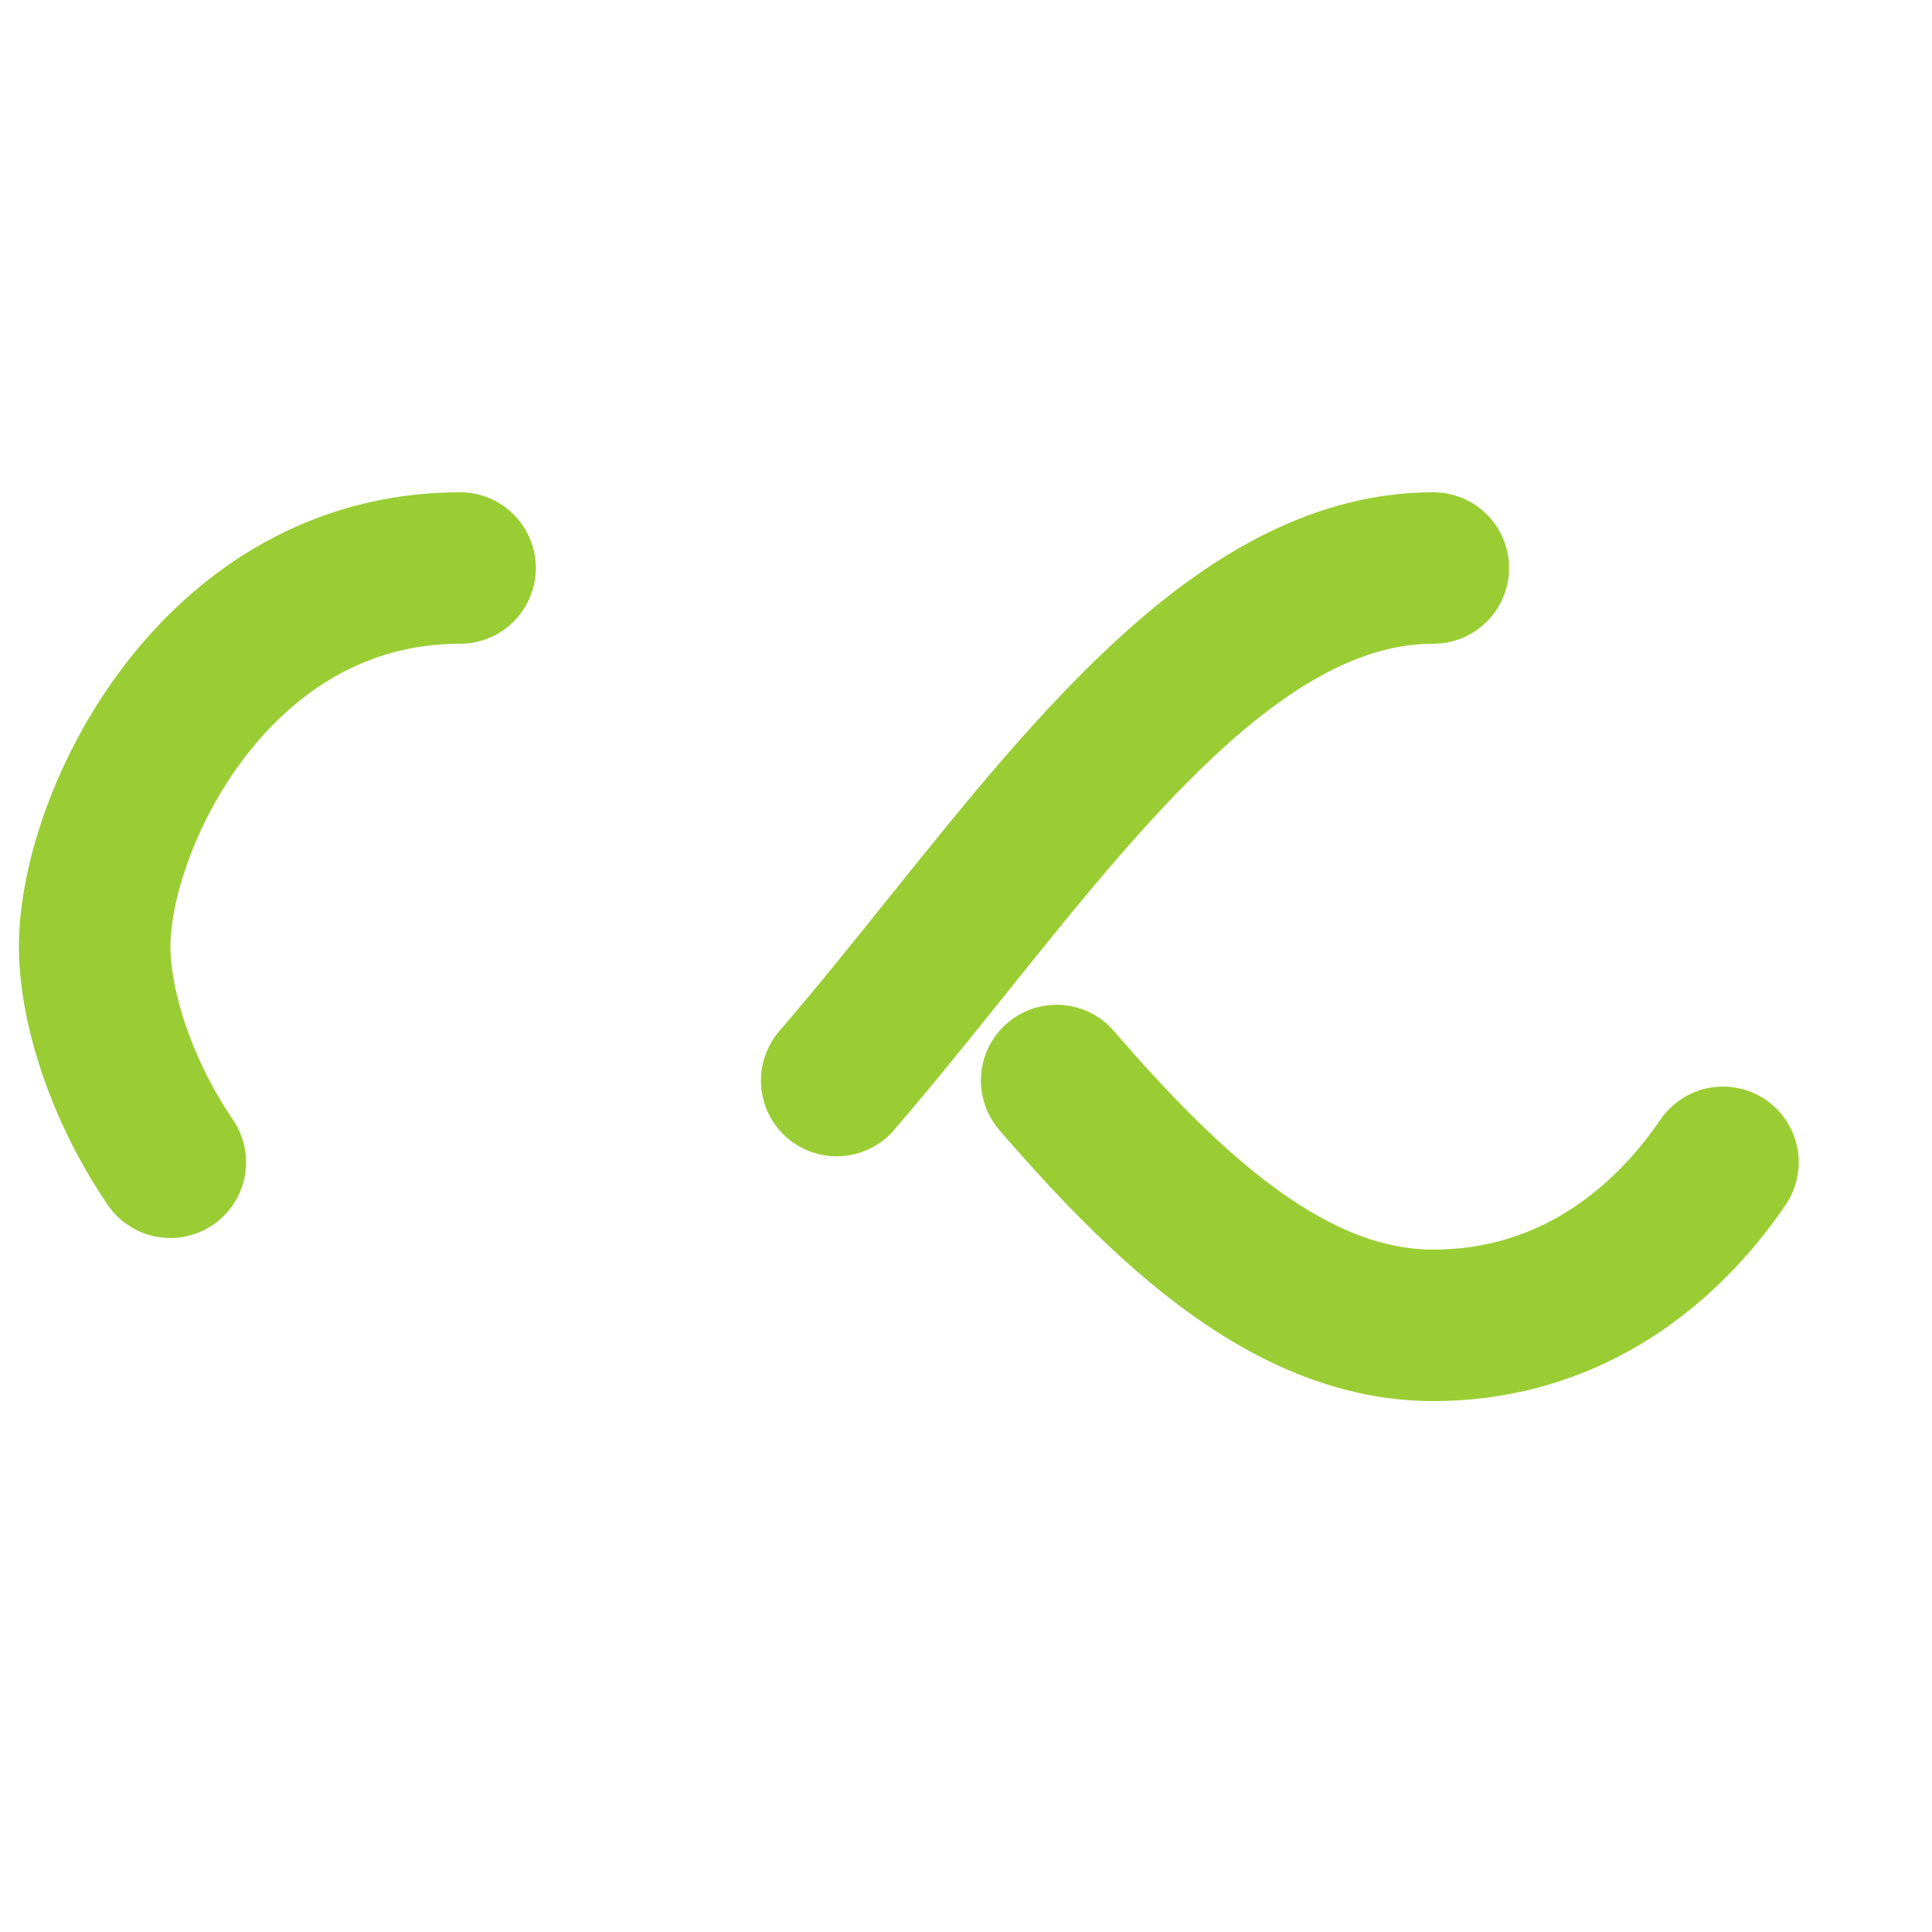
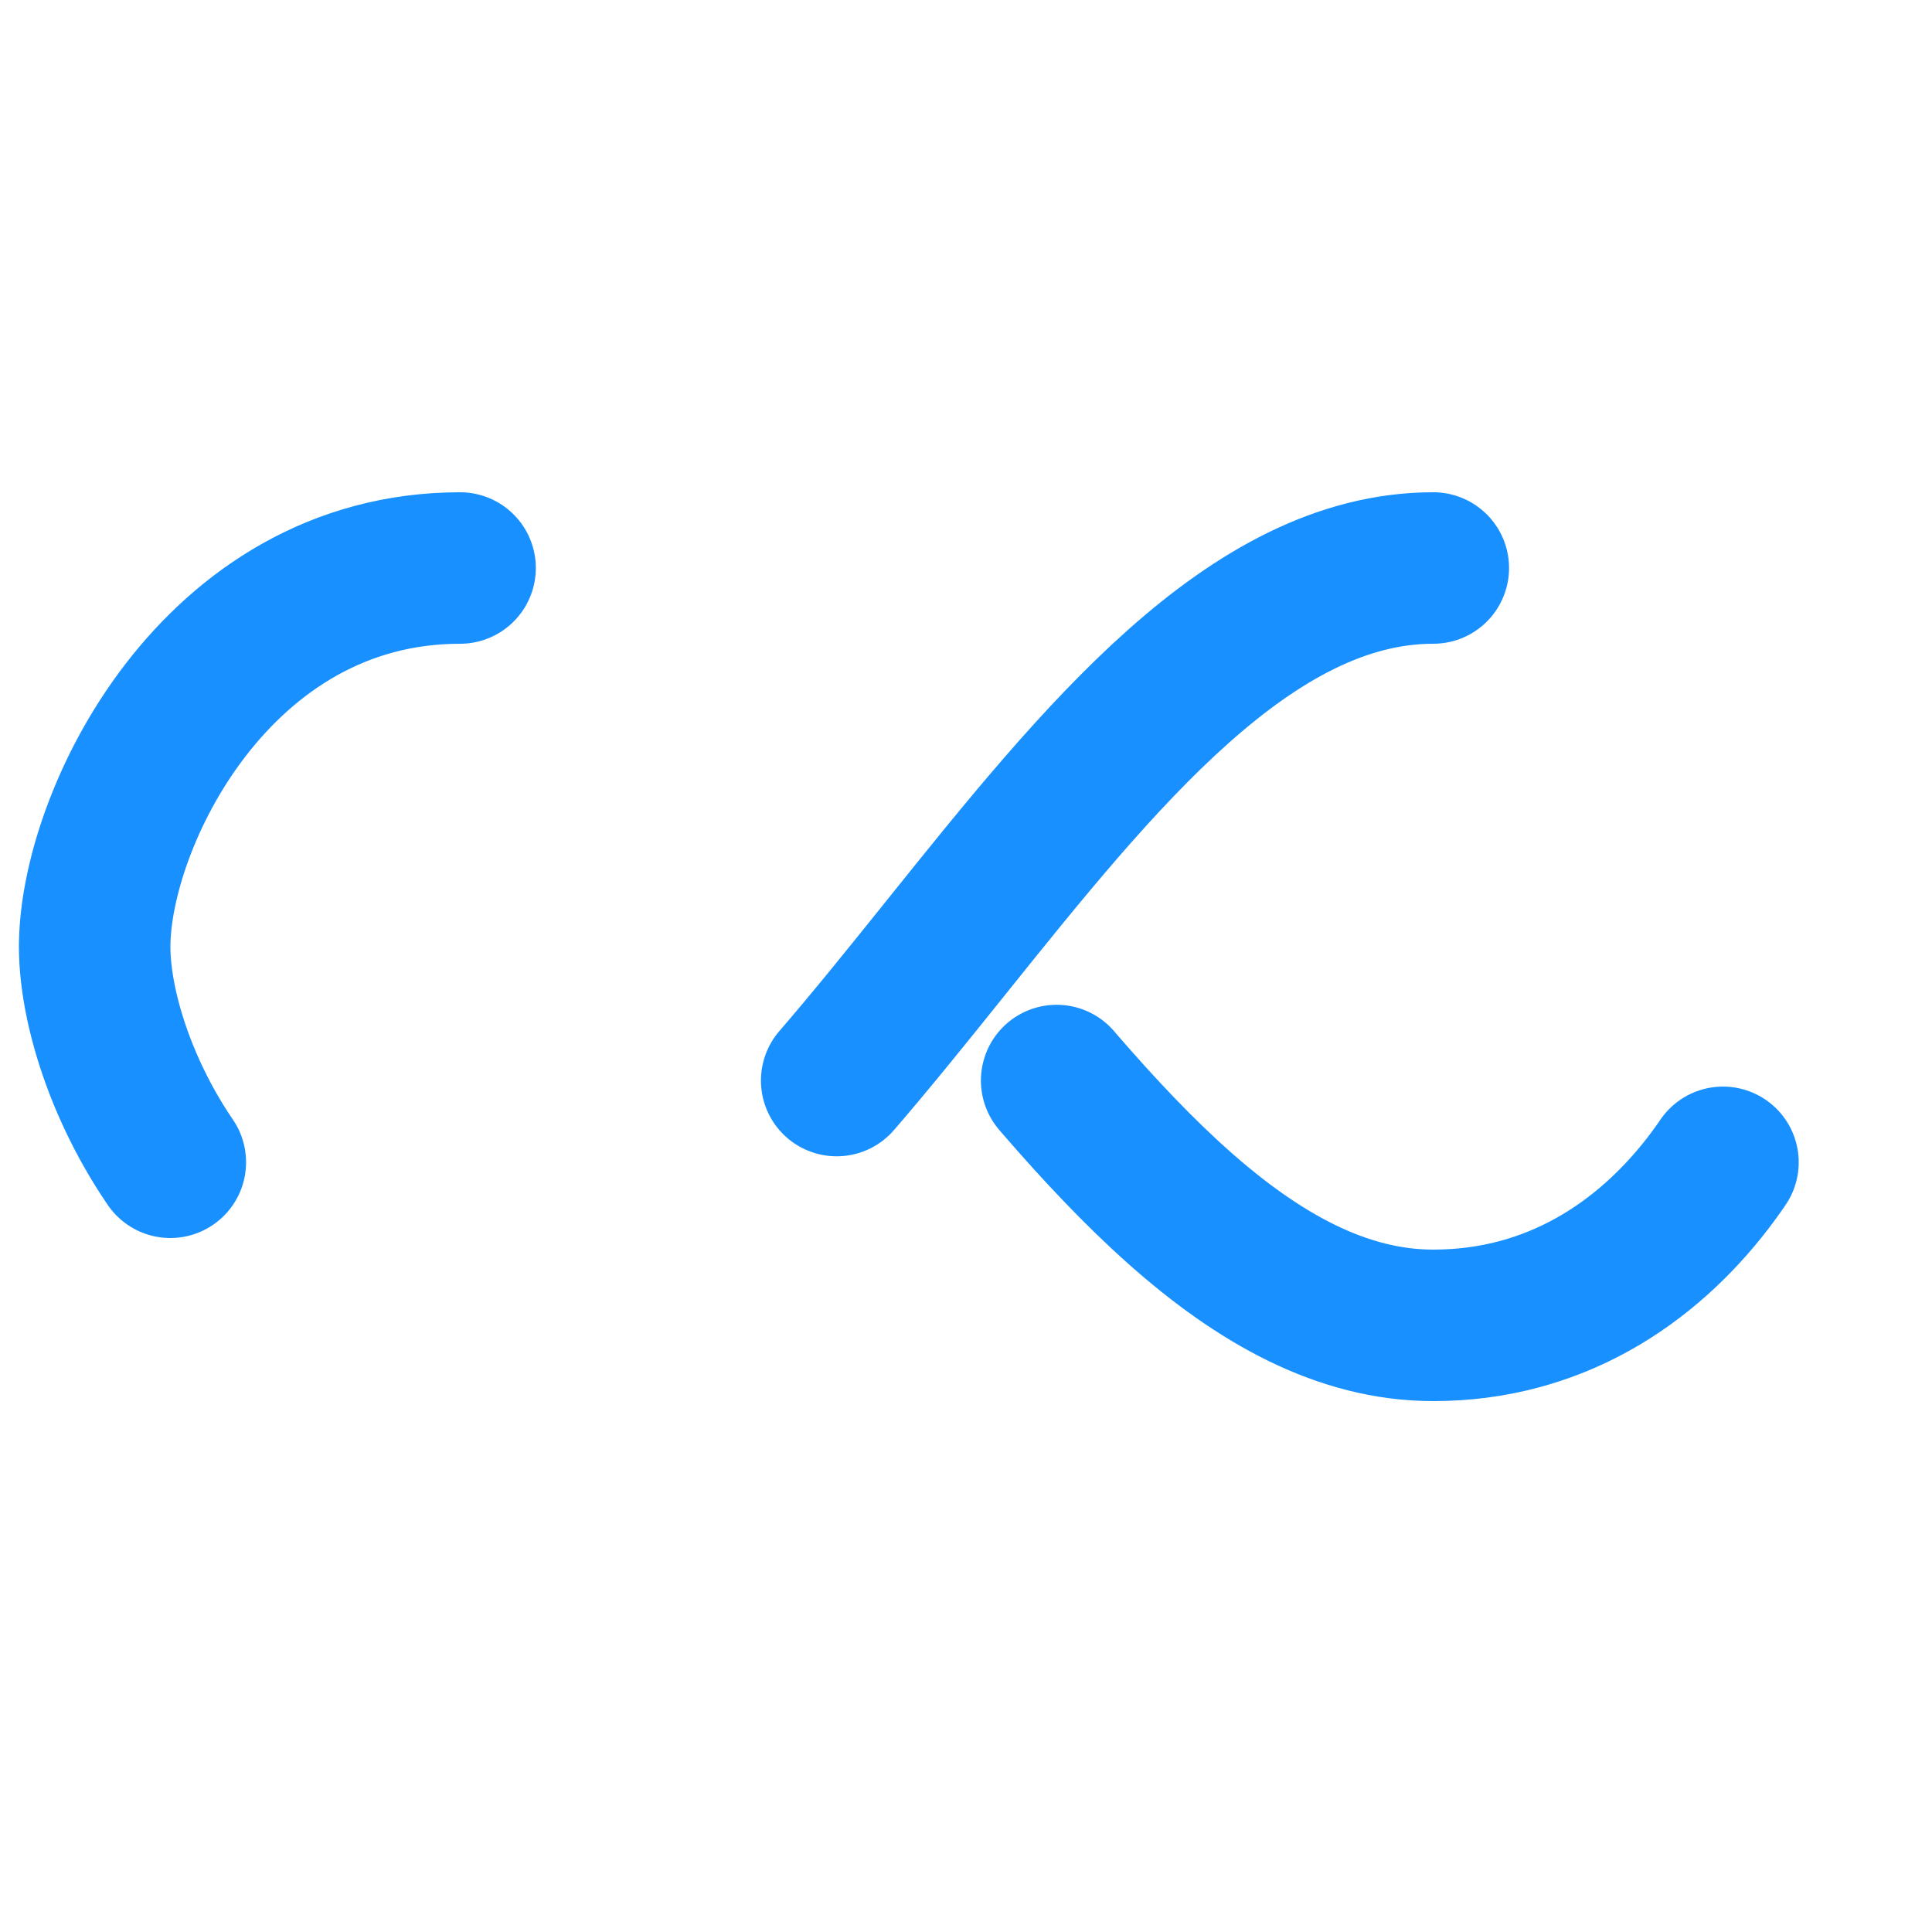
<svg xmlns="http://www.w3.org/2000/svg" style="margin: auto; background: transparent; display: block; shape-rendering: auto; animation-play-state: running; animation-delay: 0s;" width="201px" height="201px" viewBox="0 0 100 100" preserveAspectRatio="xMidYMid">
-   <path fill="none" stroke="#9acd33" stroke-width="8" stroke-dasharray="42.765 42.765" d="M24.3 30C11.4 30 5 43.3 5 50s6.4 20 19.3 20c19.3 0 32.1-40 51.4-40 C88.6 30 95 43.3 95 50s-6.4 20-19.3 20C56.4 70 43.6 30 24.3 30z" stroke-linecap="round" style="transform: scale(0.98); transform-origin: 50px 50px; animation-play-state: running; animation-delay: 0s;">
+   <path fill="none" stroke="#1890ff" stroke-width="8" stroke-dasharray="42.765 42.765" d="M24.3 30C11.4 30 5 43.3 5 50s6.4 20 19.3 20c19.3 0 32.1-40 51.4-40 C88.6 30 95 43.3 95 50s-6.4 20-19.3 20C56.4 70 43.6 30 24.3 30z" stroke-linecap="round" style="transform: scale(0.98); transform-origin: 50px 50px; animation-play-state: running; animation-delay: 0s;">
    <animate attributeName="stroke-dashoffset" repeatCount="indefinite" dur="1.493s" keyTimes="0;1" values="0;256.589" style="animation-play-state: running; animation-delay: 0s;" />
  </path>
</svg>
